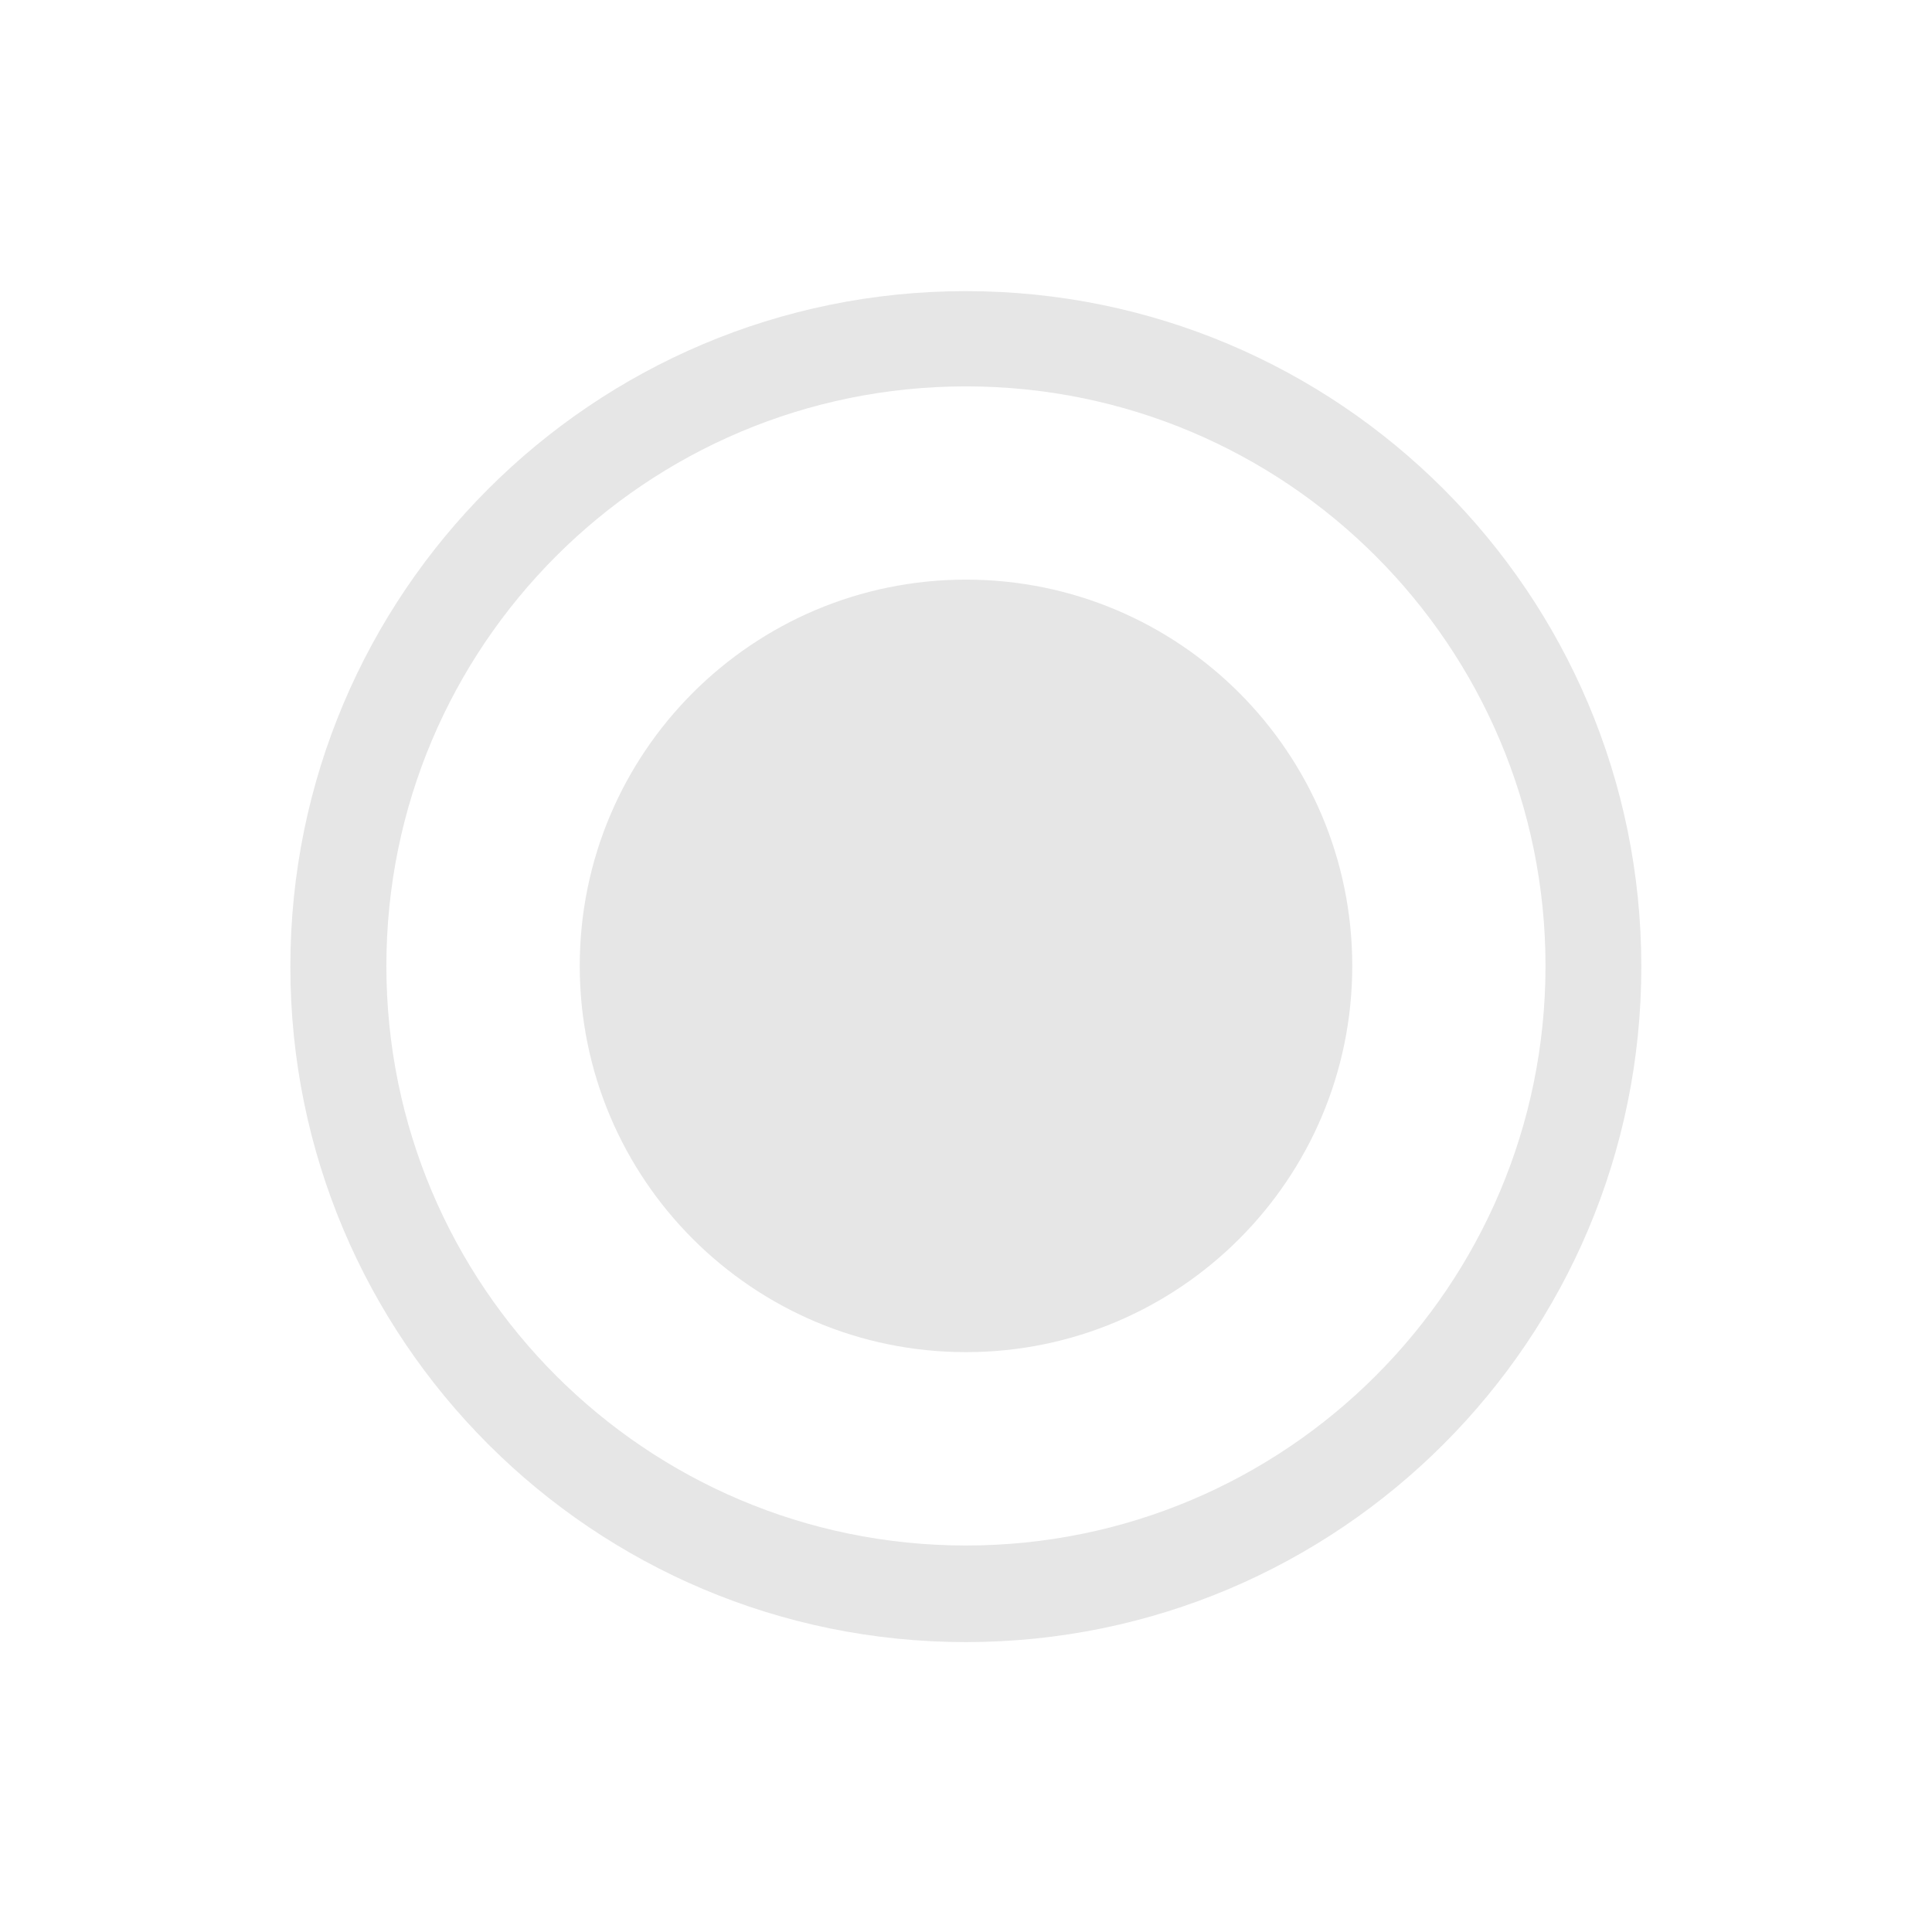
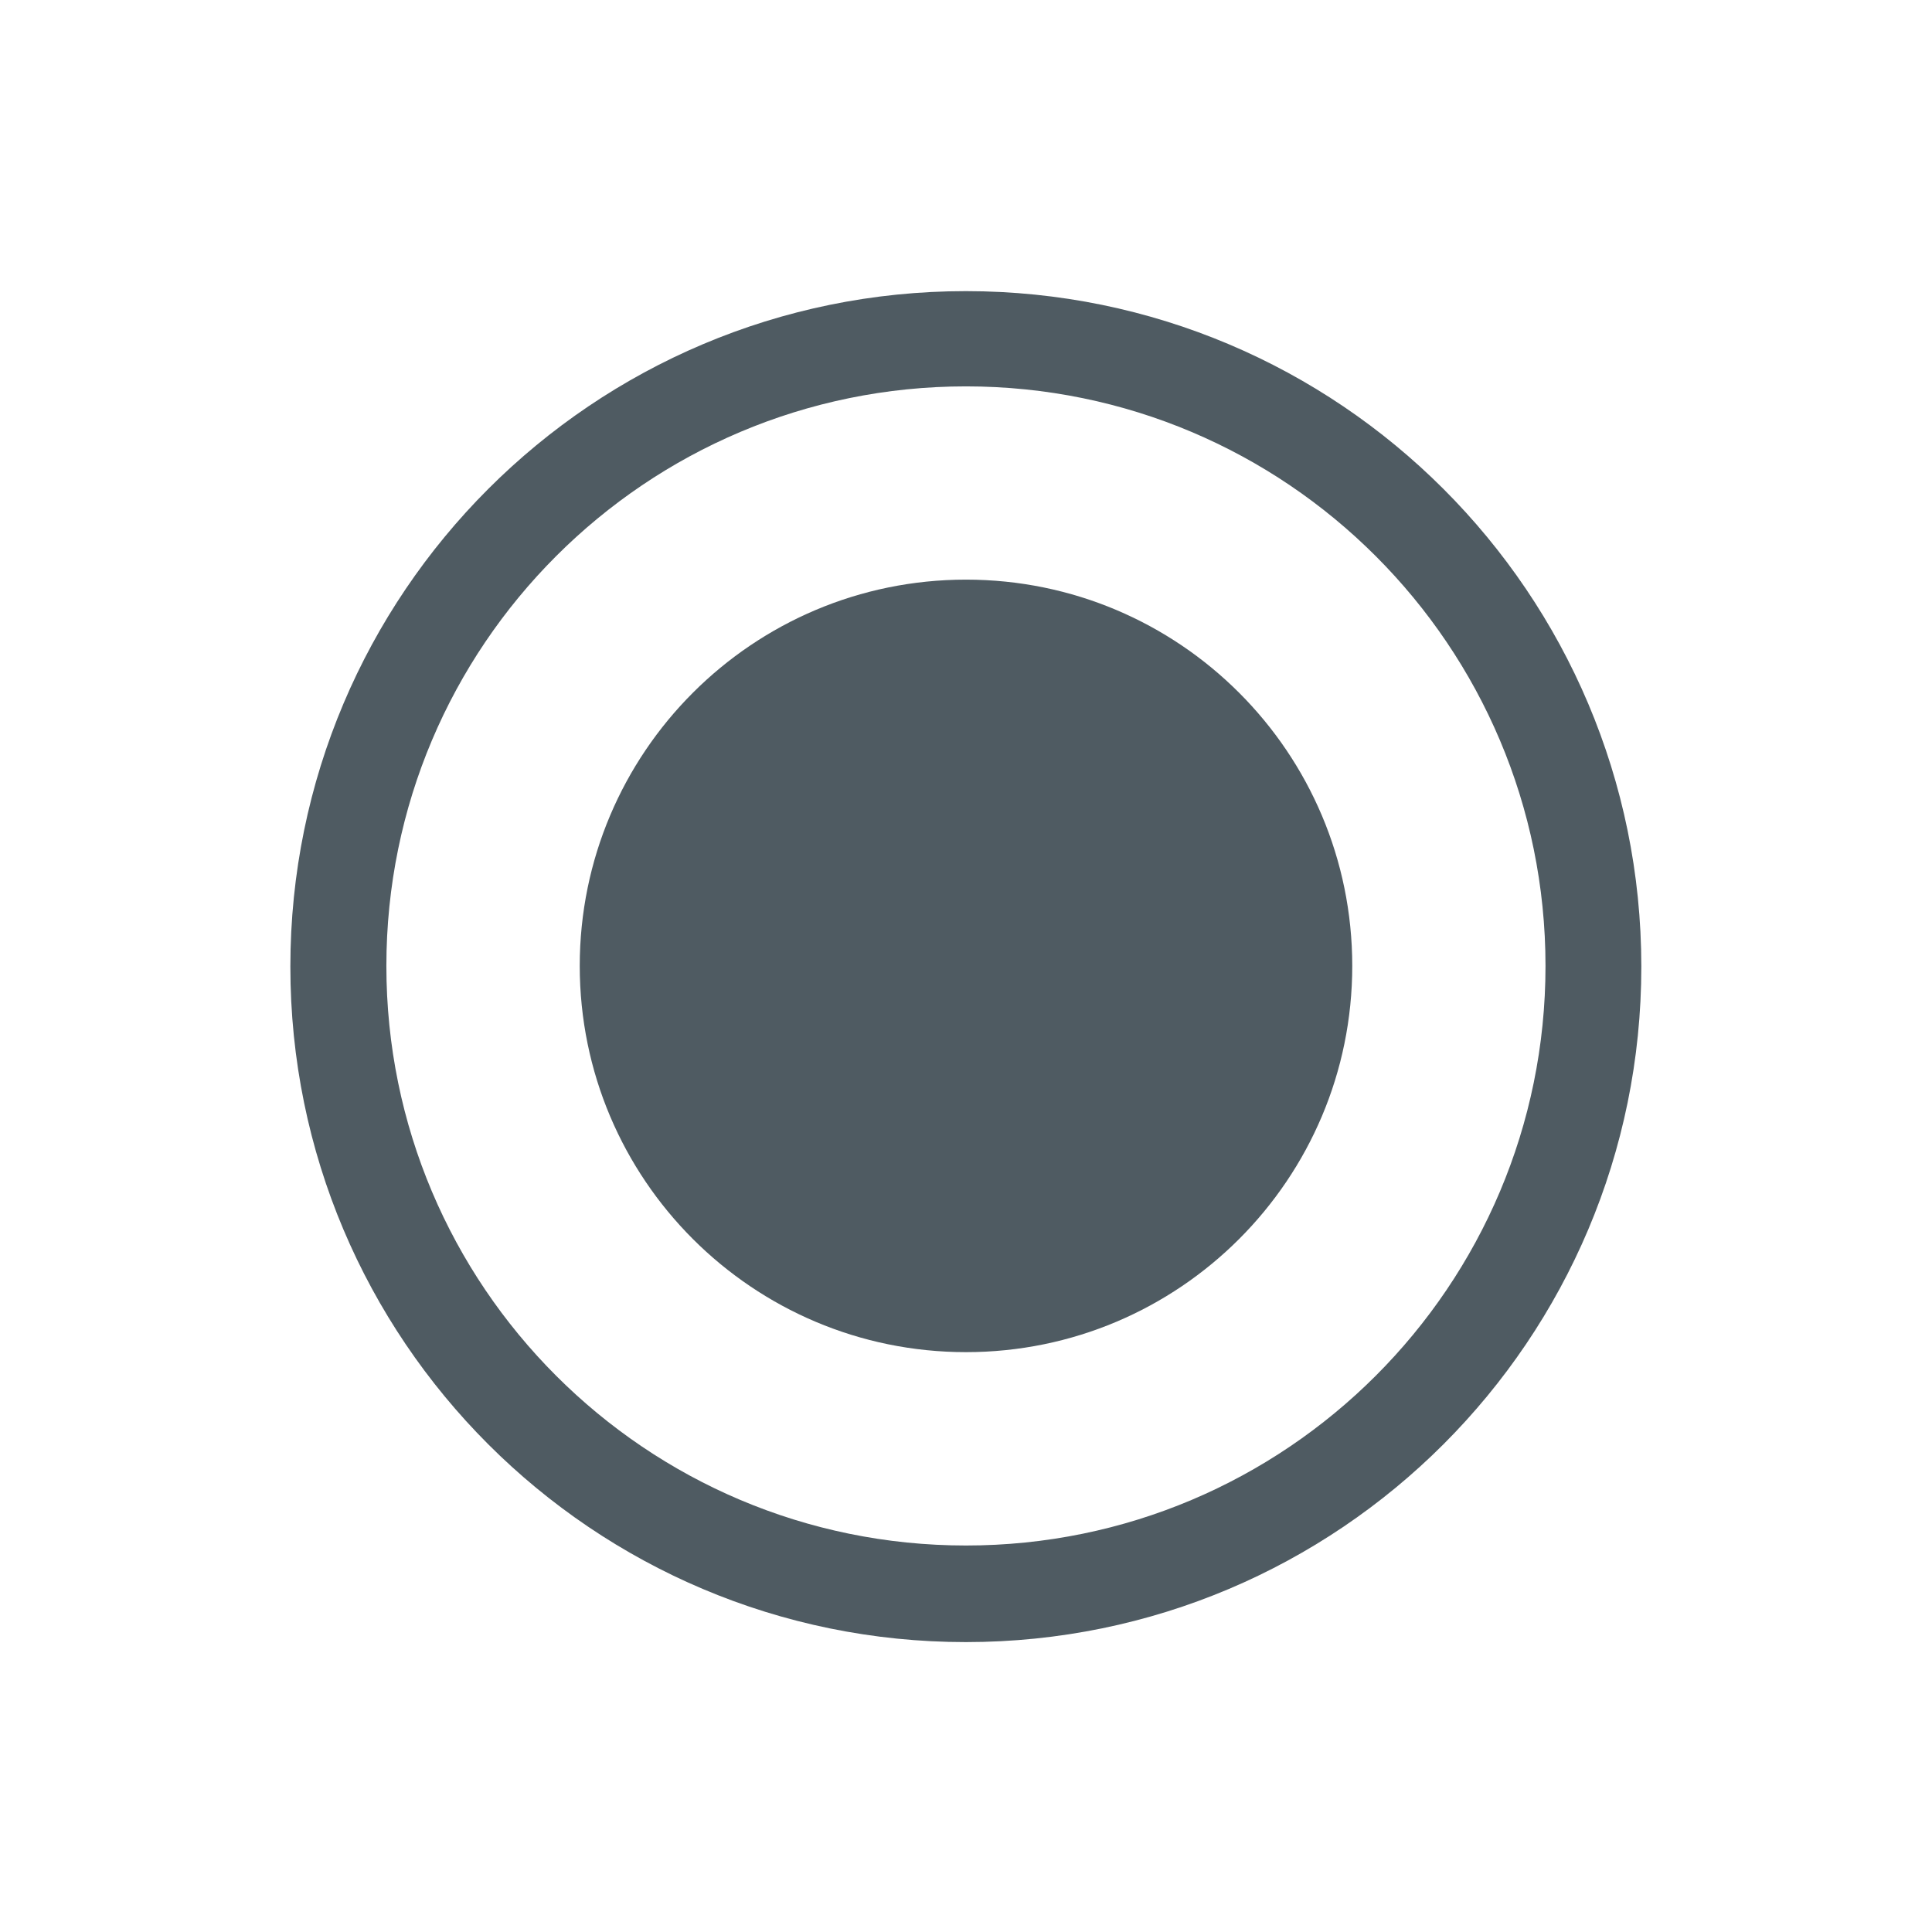
<svg xmlns="http://www.w3.org/2000/svg" width="20" height="20" viewBox="0 0 5.292 5.292" version="1.1" id="svg8">
  <defs id="defs2" />
  <g id="layer1" transform="translate(0,-291.7083)">
    <g id="g847" transform="matrix(0.05207439,0,0,0.05207453,-0.9012516,282.412)">
      <g id="g851">
        <g id="g1059" transform="matrix(1.998622,0,0,1.998619,17.32448,-313.5231)">
          <path style="opacity:1;fill:none;fill-opacity:0.494;stroke:#ffffff00;stroke-width:0.07;stroke-linecap:round;stroke-linejoin:round;stroke-miterlimit:4;stroke-dasharray:none;stroke-dashoffset:0;stroke-opacity:1;paint-order:stroke fill markers" d="M 25.4,271.6 -8.0000008e-7,246.2 H 50.8 Z" id="path883" />
          <path id="path880" d="m 25.4,271.6 25.4,25.4 H 0 Z" style="opacity:1;fill:none;fill-opacity:0.494;stroke:#ffffff00;stroke-width:0.07;stroke-linecap:round;stroke-linejoin:round;stroke-miterlimit:4;stroke-dasharray:none;stroke-dashoffset:0;stroke-opacity:1;paint-order:stroke fill markers" />
          <rect ry="5.053" y="253.849" x="7.649" height="35.529" width="35.529" id="rect870" style="opacity:1;fill:none;fill-opacity:0.494;stroke:#ffffff00;stroke-width:0.062;stroke-linecap:round;stroke-linejoin:round;stroke-miterlimit:4;stroke-dasharray:none;stroke-dashoffset:0;stroke-opacity:1;paint-order:stroke fill markers" />
          <circle r="25.397" cy="271.6" cx="25.4" id="path872" style="opacity:1;fill:none;fill-opacity:0.494;stroke:#ffffff00;stroke-width:0.076;stroke-linecap:round;stroke-linejoin:round;stroke-miterlimit:4;stroke-dasharray:none;stroke-dashoffset:0;stroke-opacity:1;paint-order:stroke fill markers" />
          <circle transform="rotate(-45)" cx="-174.09" cy="210.011" r="12.656" id="path876" style="opacity:1;fill:none;fill-opacity:0.494;stroke:#ffffff00;stroke-width:0.074;stroke-linecap:round;stroke-linejoin:round;stroke-miterlimit:4;stroke-dasharray:none;stroke-dashoffset:0;stroke-opacity:1;paint-order:stroke fill markers" />
          <path id="path904" d="m 25.4,271.6 -25.4,25.4 v -50.8 z" style="opacity:1;fill:none;fill-opacity:0.494;stroke:#ffffff00;stroke-width:0.07;stroke-linecap:round;stroke-linejoin:round;stroke-miterlimit:4;stroke-dasharray:none;stroke-dashoffset:0;stroke-opacity:1;paint-order:stroke fill markers" />
          <path style="opacity:1;fill:none;fill-opacity:0.494;stroke:#ffffff00;stroke-width:0.07;stroke-linecap:round;stroke-linejoin:round;stroke-miterlimit:4;stroke-dasharray:none;stroke-dashoffset:0;stroke-opacity:1;paint-order:stroke fill markers" d="m 25.4,271.6 25.4,-25.4 v 50.8 z" id="path906" />
          <rect ry="5.051" y="256.393" x="2.566" height="30.44" width="45.694" id="rect837" style="opacity:1;fill:none;fill-opacity:0.494;stroke:#ffffff00;stroke-width:0.066;stroke-linecap:round;stroke-linejoin:round;stroke-miterlimit:4;stroke-dasharray:none;stroke-dashoffset:0;stroke-opacity:1;paint-order:stroke fill markers" />
          <rect style="opacity:1;fill:none;fill-opacity:0.494;stroke:#ffffff00;stroke-width:0.066;stroke-linecap:round;stroke-linejoin:round;stroke-miterlimit:4;stroke-dasharray:none;stroke-dashoffset:0;stroke-opacity:1;paint-order:stroke fill markers" id="rect831" width="45.694" height="30.441" x="248.766" y="-40.633" ry="5.051" transform="rotate(90)" />
        </g>
      </g>
    </g>
    <path style="opacity:1;fill:#ffc107;fill-opacity:1;stroke:none;stroke-width:0.386;stroke-miterlimit:4;stroke-dasharray:none;stroke-opacity:1" d="m 50.206,401.677 c 110.217,0.713 55.109,0.356 0,0 z" id="rect997" />
-     <path style="opacity:1;fill:#e6e6e6;fill-opacity:1;stroke:none;stroke-width:2.101;stroke-linecap:round;stroke-linejoin:round;stroke-miterlimit:4;stroke-dasharray:none;stroke-dashoffset:0;stroke-opacity:1;paint-order:stroke fill markers" d="M 10,3.014 A 6.993,6.993 0 0 0 3.006,10.006 6.993,6.993 0 0 0 10,17 6.993,6.993 0 0 0 16.992,10.006 6.993,6.993 0 0 0 10,3.014 Z M 10,4 a 6,6 0 0 1 6,6 6,6 0 0 1 -6,6 6,6 0 0 1 -6,-6 6,6 0 0 1 6,-6 z" transform="matrix(0.2645833,0,0,0.2645833,0,291.7083)" id="path826" />
-     <circle style="opacity:1;fill:#e6e6e6;fill-opacity:1;stroke:none;stroke-width:0.318;stroke-linecap:round;stroke-linejoin:round;stroke-miterlimit:4;stroke-dasharray:none;stroke-dashoffset:0;stroke-opacity:1;paint-order:stroke fill markers" id="circle830" cx="2.646" cy="294.354" r="1.058" />
+     <path style="opacity:1;fill:#4f5b62;fill-opacity:1;stroke:none;stroke-width:2.101;stroke-linecap:round;stroke-linejoin:round;stroke-miterlimit:4;stroke-dasharray:none;stroke-dashoffset:0;stroke-opacity:1;paint-order:stroke fill markers" d="M 10,3.014 A 6.993,6.993 0 0 0 3.006,10.006 6.993,6.993 0 0 0 10,17 6.993,6.993 0 0 0 16.992,10.006 6.993,6.993 0 0 0 10,3.014 Z M 10,4 a 6,6 0 0 1 6,6 6,6 0 0 1 -6,6 6,6 0 0 1 -6,-6 6,6 0 0 1 6,-6 z" transform="matrix(0.2645833,0,0,0.2645833,0,291.7083)" id="path826" />
+     <circle style="opacity:1;fill:#4f5b62;fill-opacity:1;stroke:none;stroke-width:0.318;stroke-linecap:round;stroke-linejoin:round;stroke-miterlimit:4;stroke-dasharray:none;stroke-dashoffset:0;stroke-opacity:1;paint-order:stroke fill markers" id="circle830" cx="2.646" cy="294.354" r="1.058" />
  </g>
</svg>
